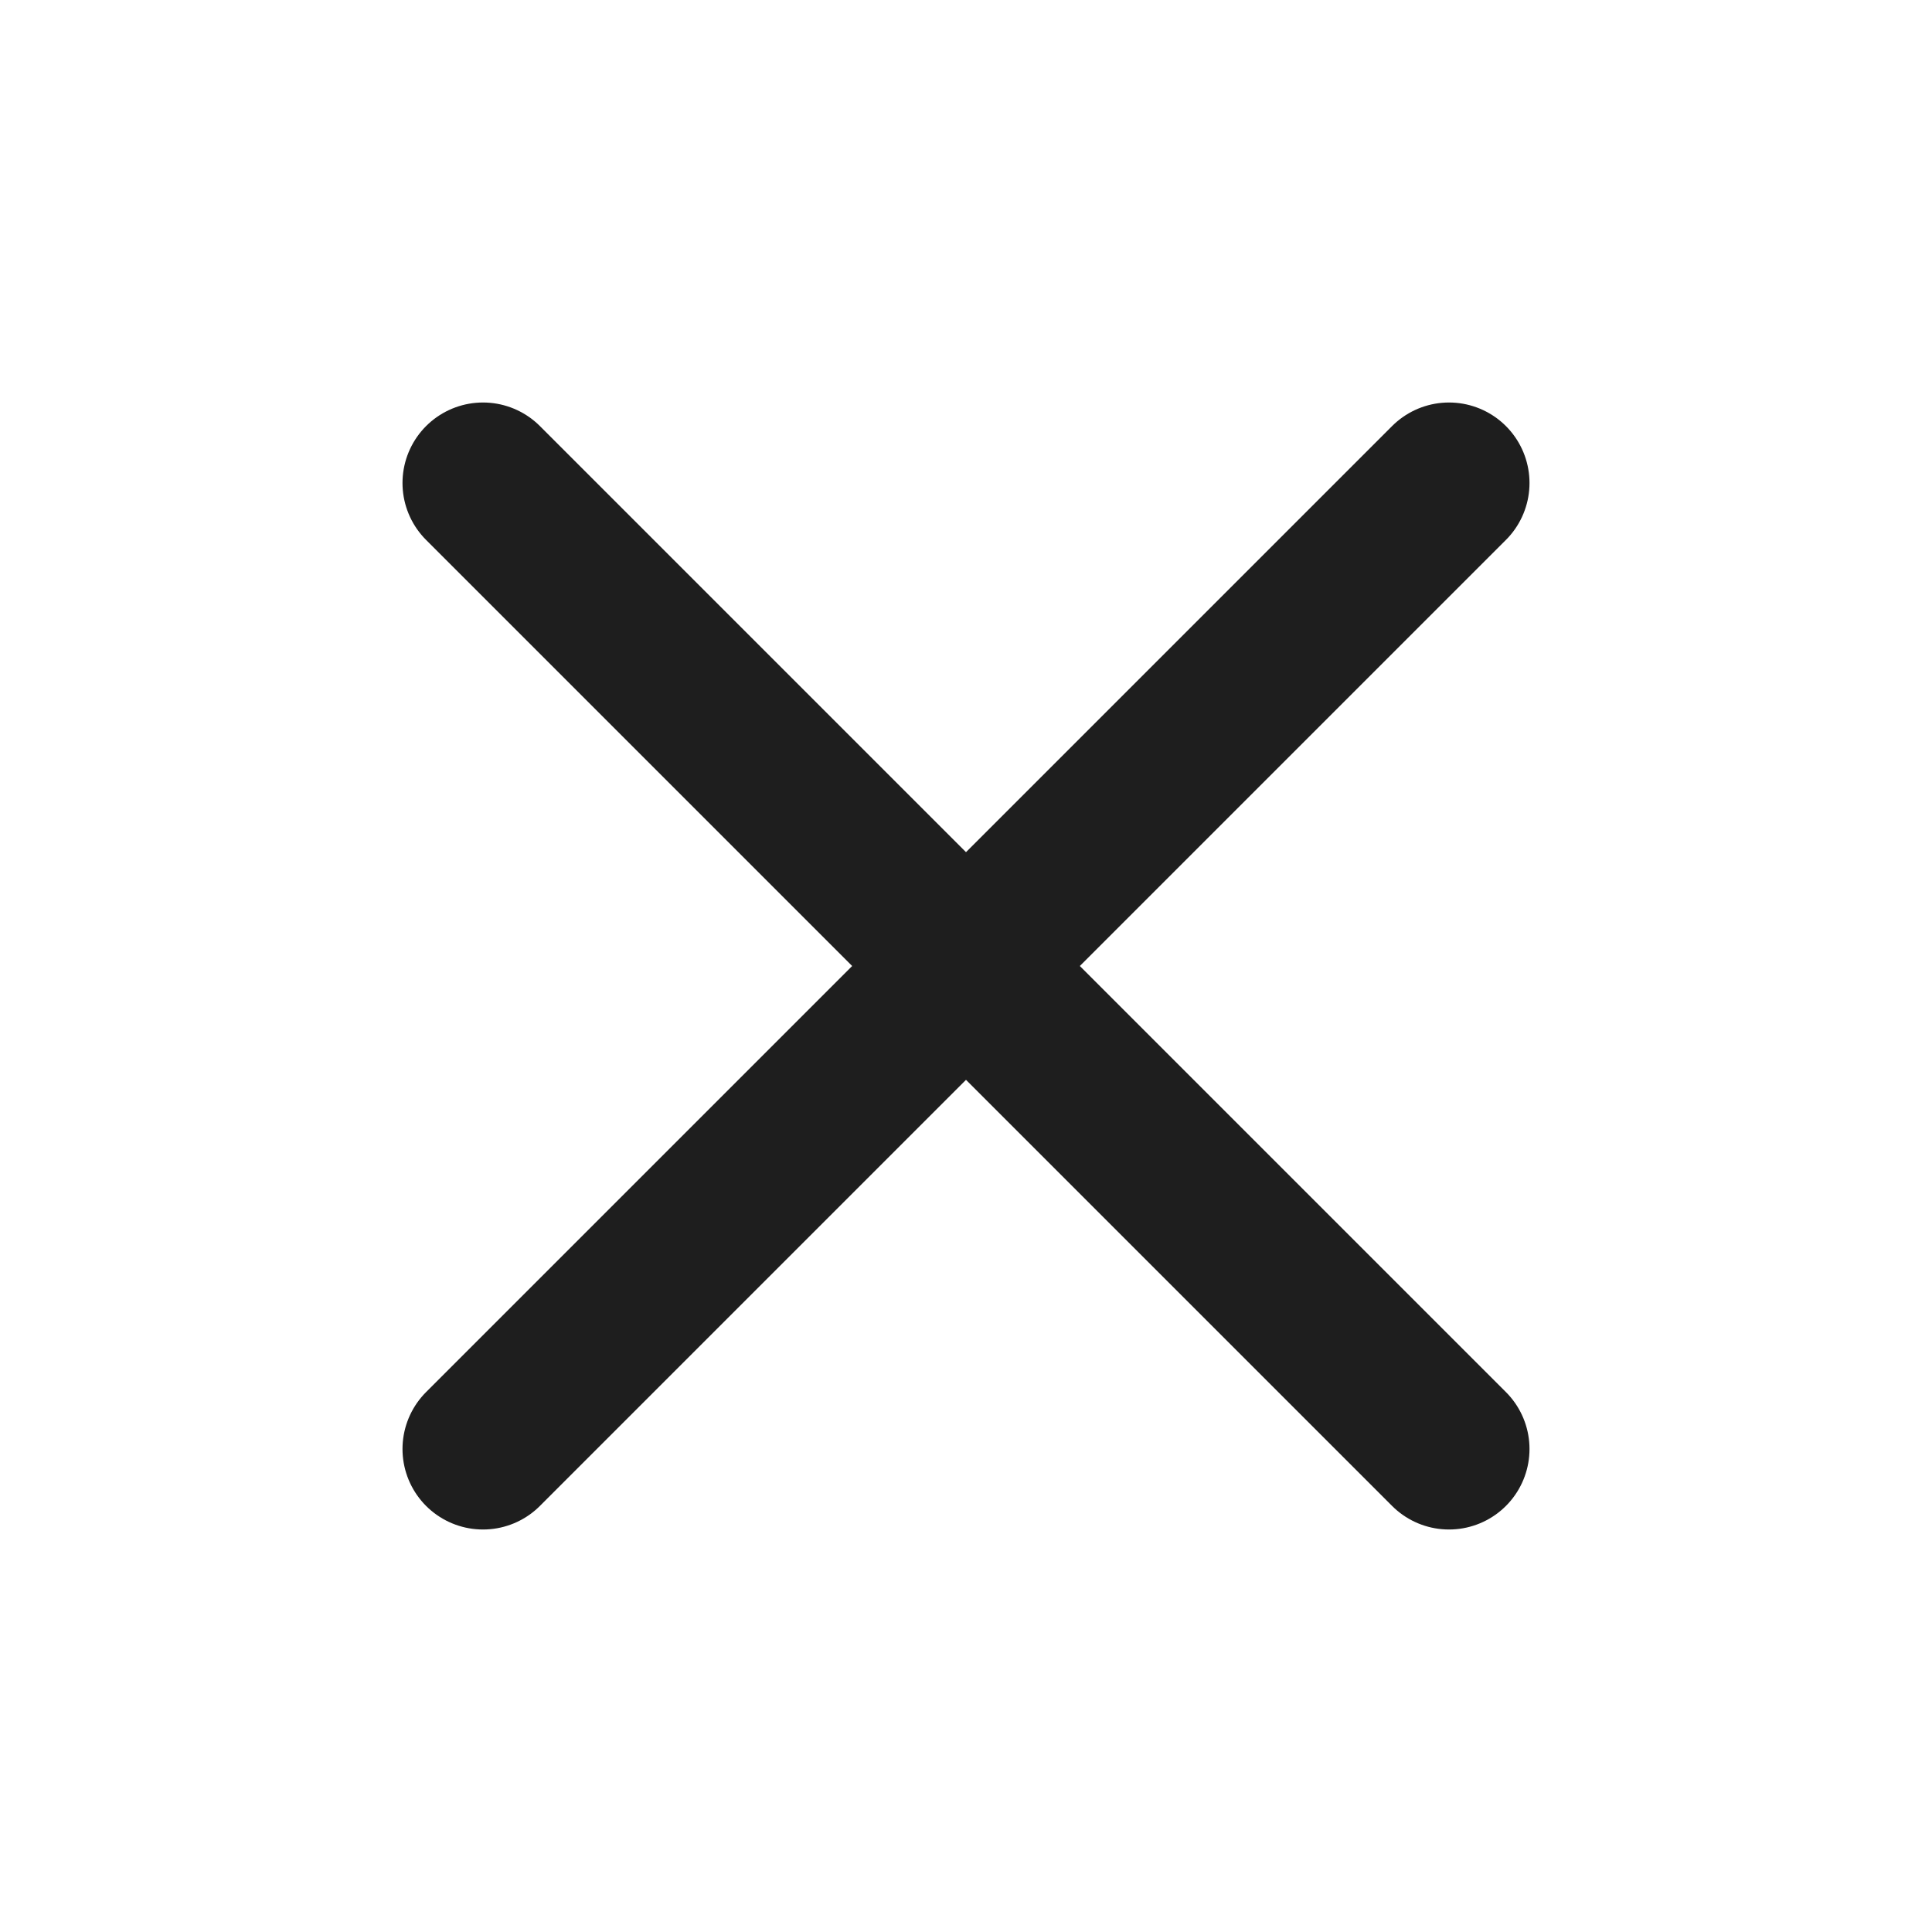
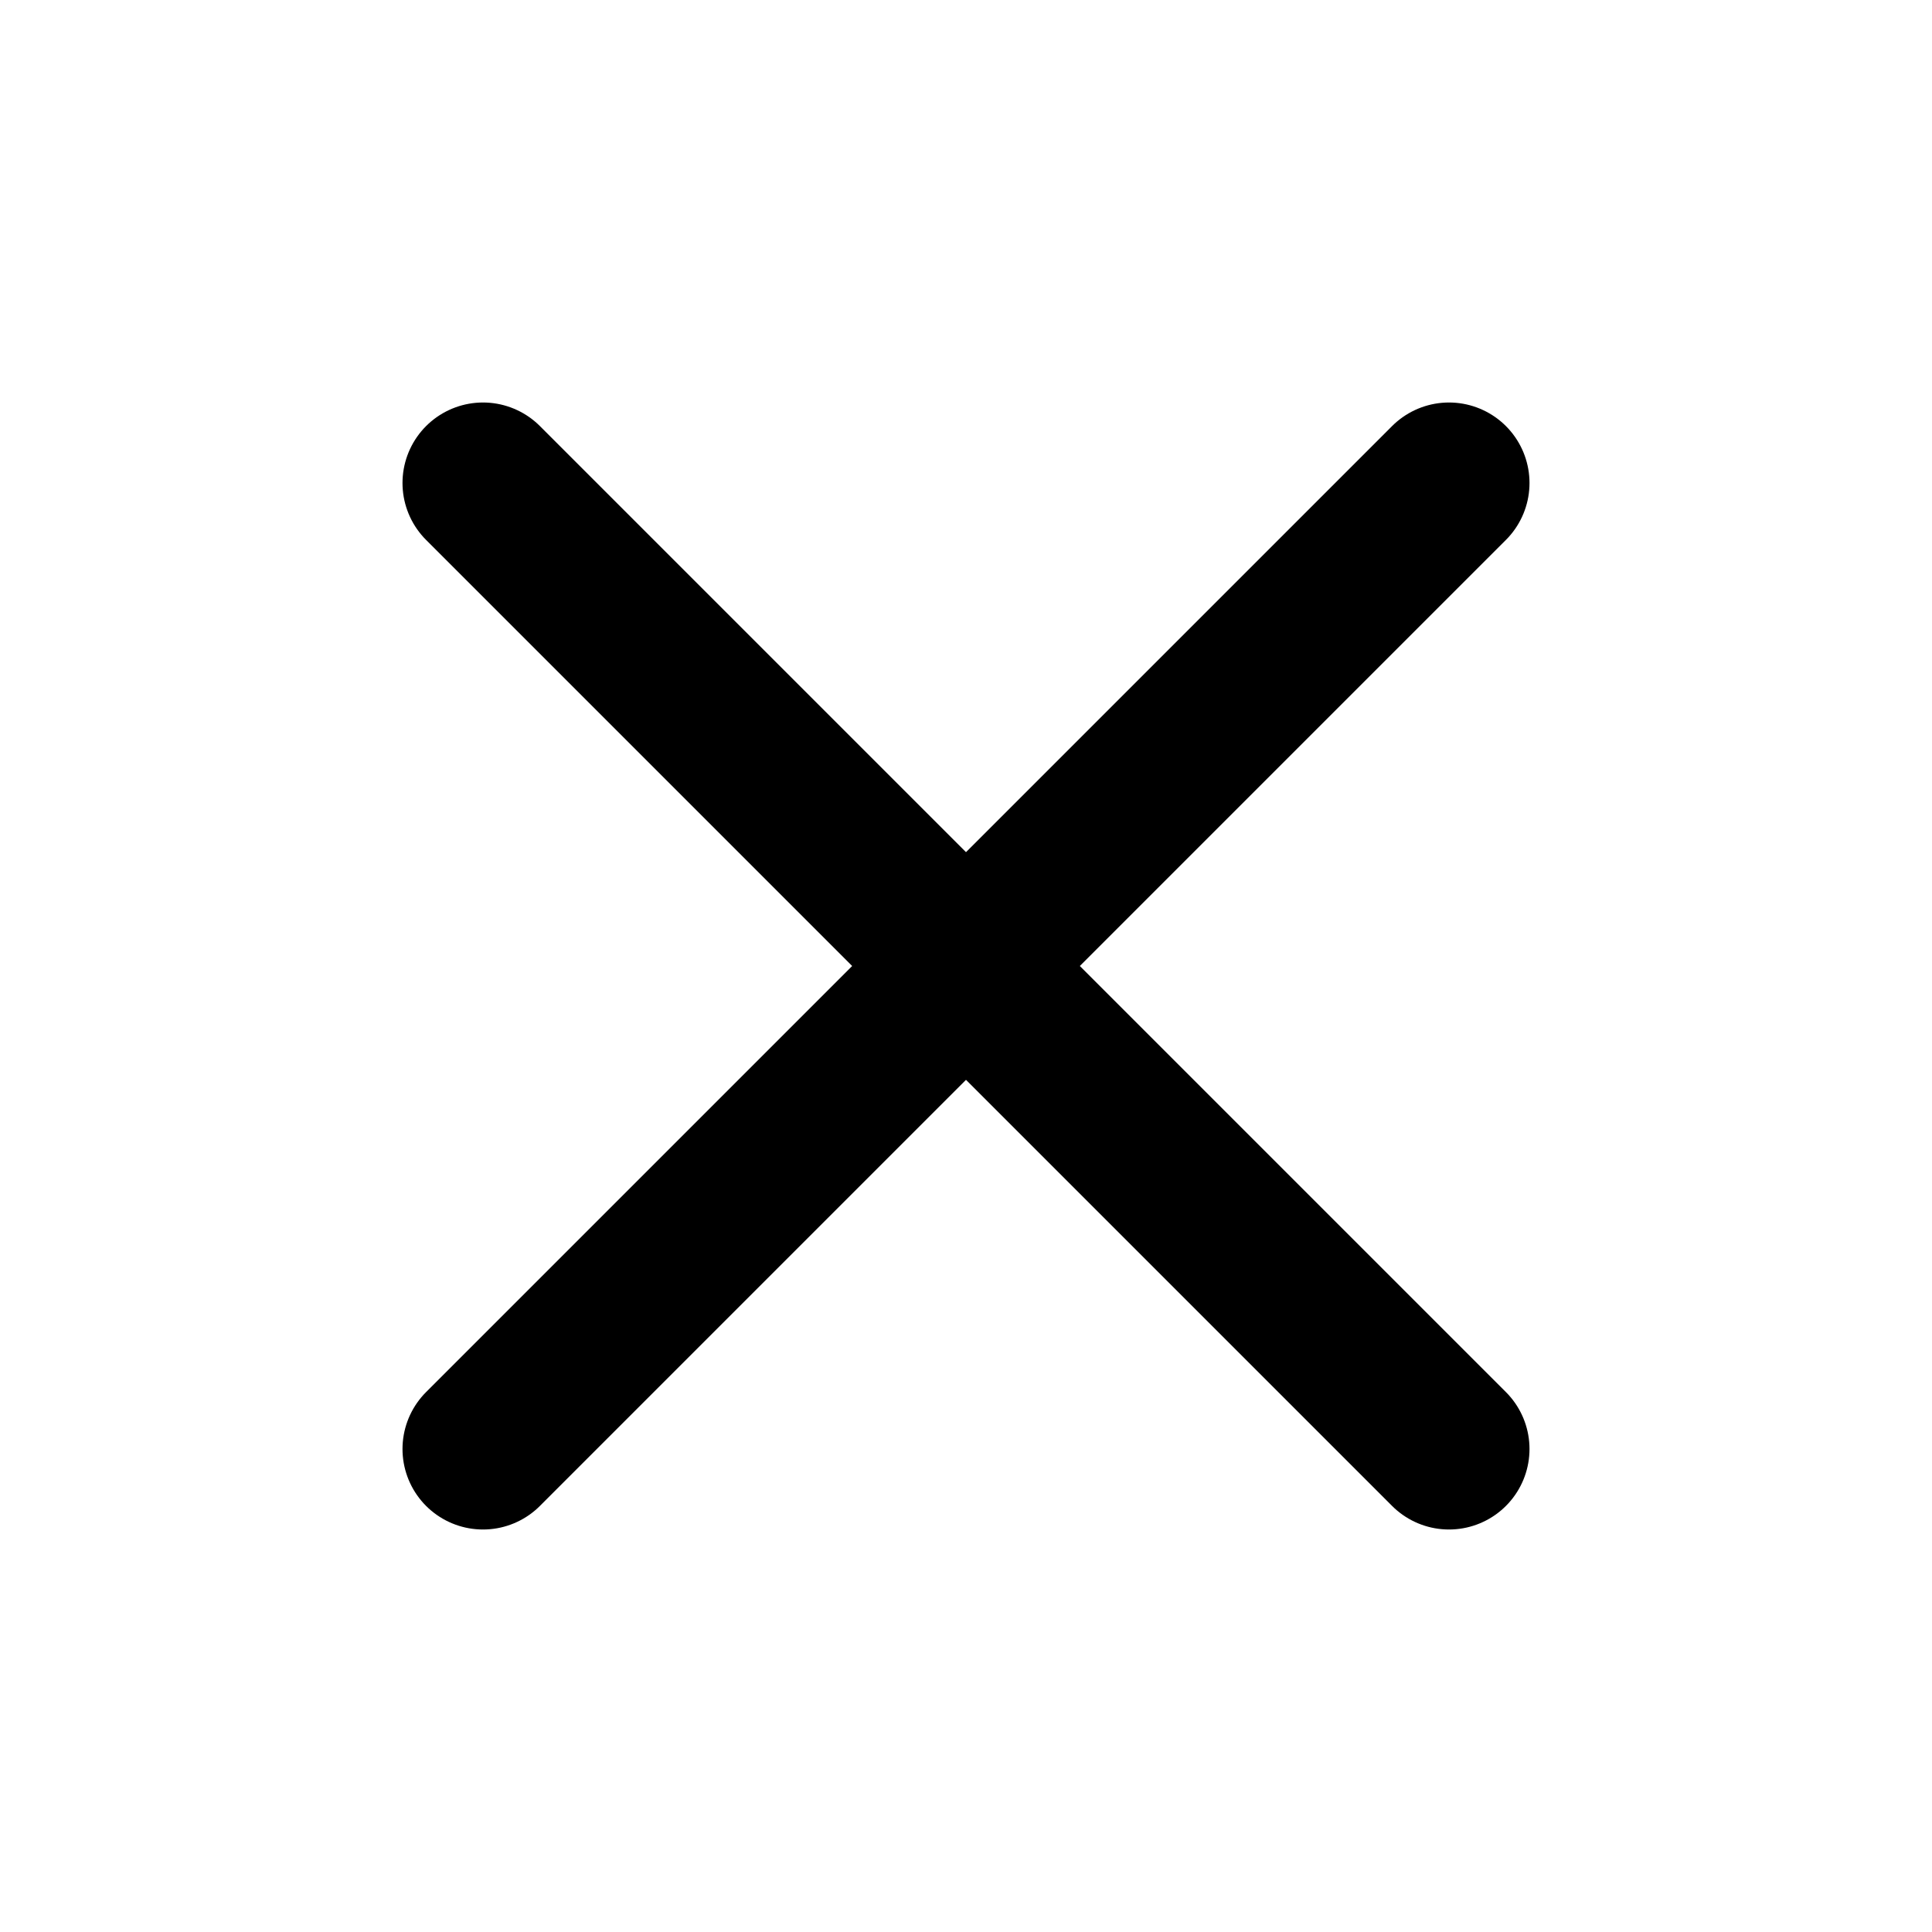
- <svg xmlns="http://www.w3.org/2000/svg" width="24" height="24" viewBox="0 0 48 48" fill="none">
-   <path d="M36 12L12 36M12 12L36 36" stroke="#1E1E1E" stroke-width="4" stroke-linecap="round" stroke-linejoin="round" />
+ <svg xmlns="http://www.w3.org/2000/svg" width="24" height="24" viewBox="0 0 48 48" fill="currentColor">
+   <path d="M36 12L12 36M12 12L36 36" stroke="currentColor" stroke-width="4" stroke-linecap="round" stroke-linejoin="round" />
</svg>
